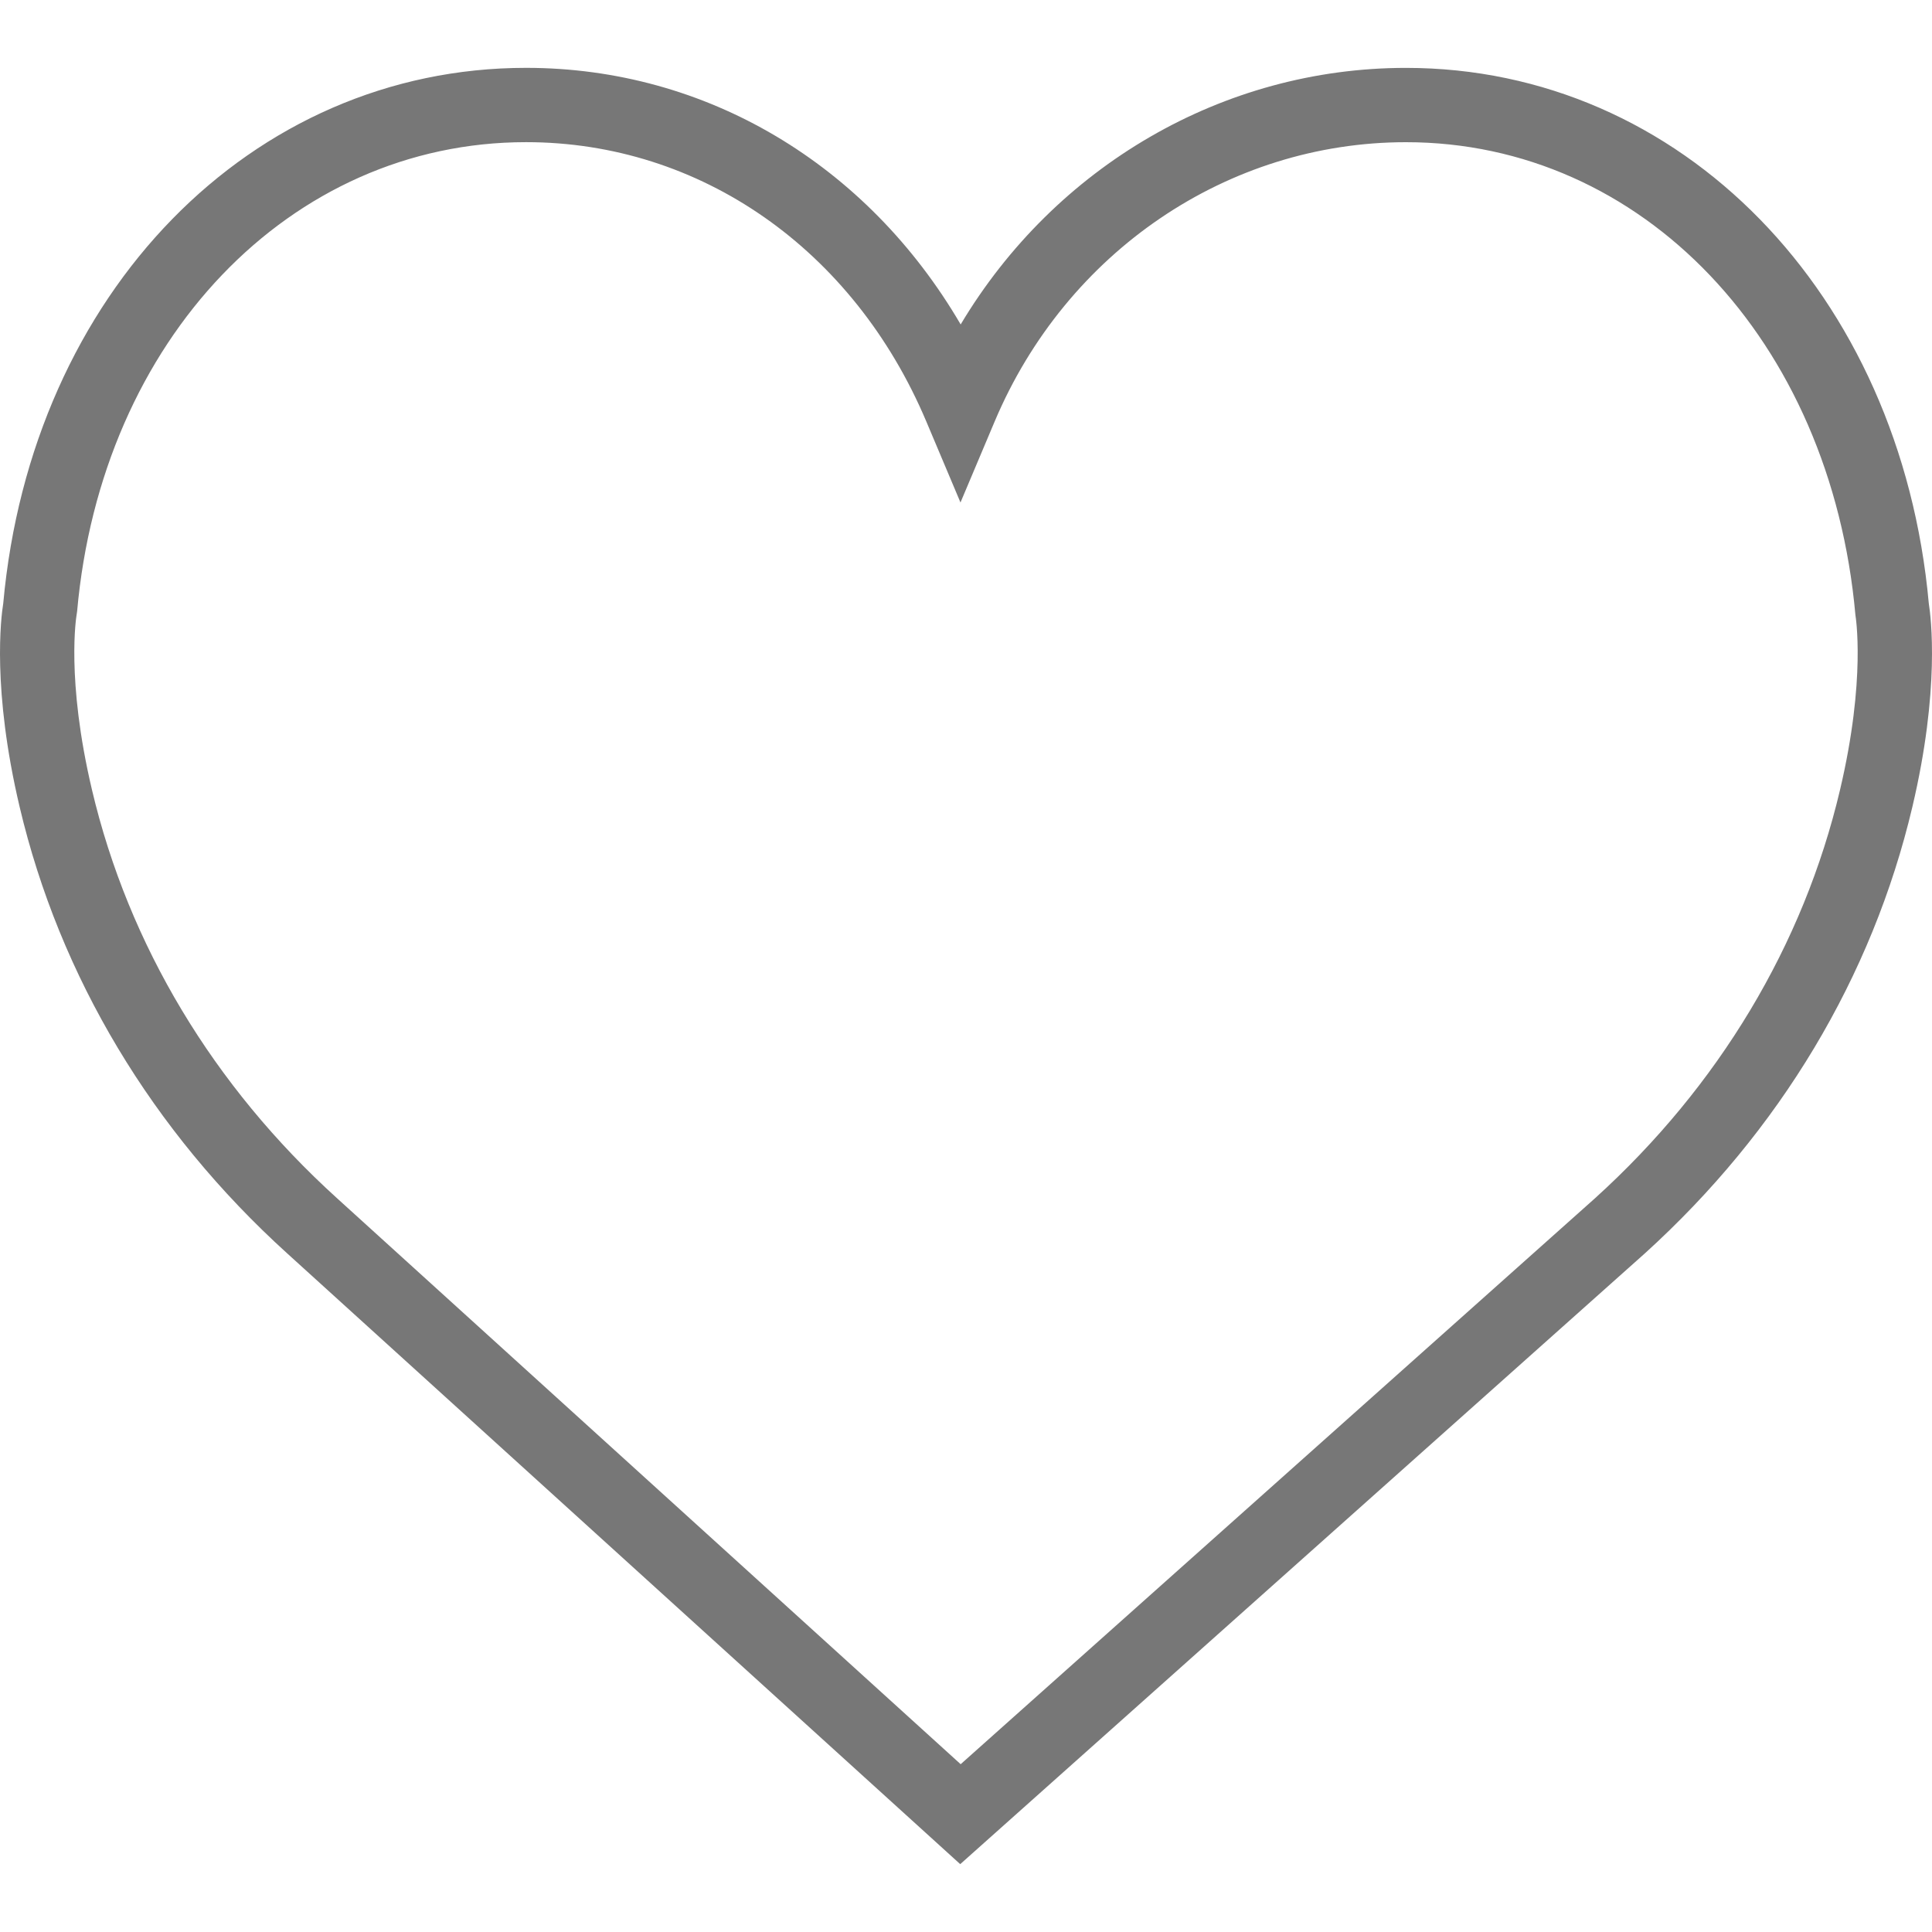
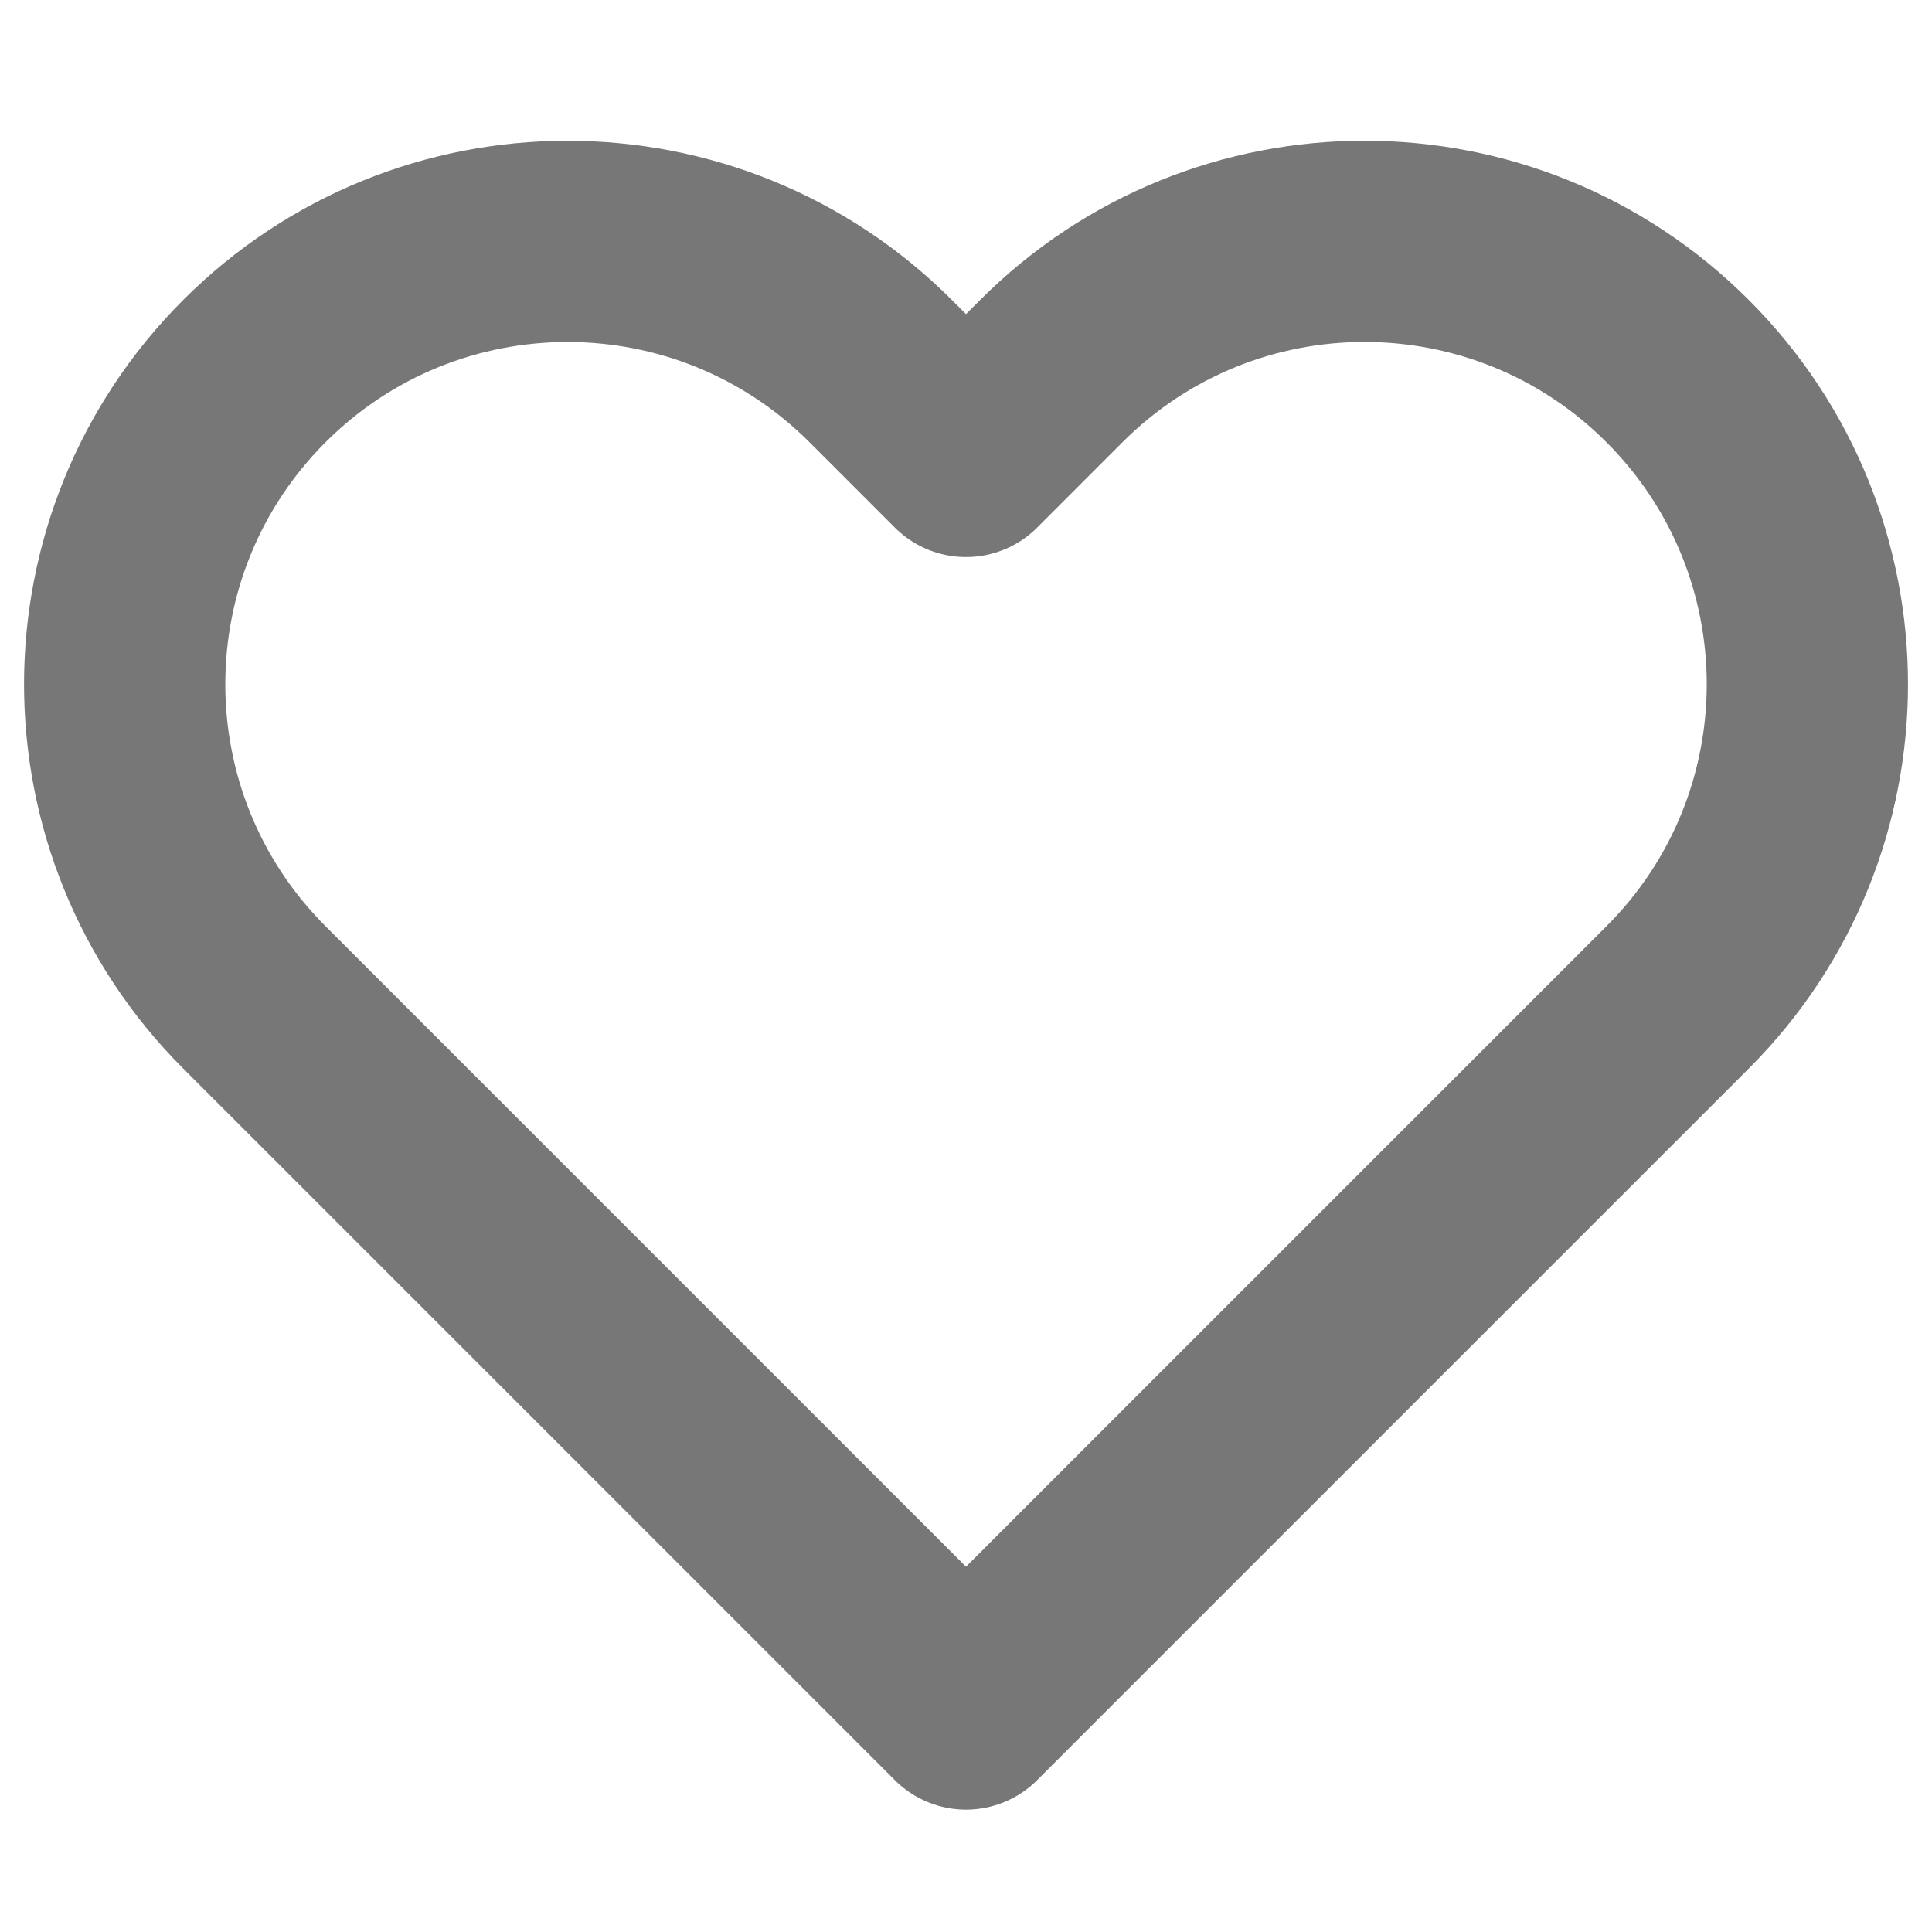
- <svg xmlns="http://www.w3.org/2000/svg" version="1.1" id="Capa_1" x="0px" y="0px" viewBox="0 0 51.997 51.997" style="enable-background:new 0 0 51.997 51.997; fill: #777;" xml:space="preserve">
-   <path d="M51.911,16.242C51.152,7.888,45.239,1.827,37.839,1.827c-4.93,0-9.444,2.653-11.984,6.905  c-2.517-4.307-6.846-6.906-11.697-6.906c-7.399,0-13.313,6.061-14.071,14.415c-0.06,0.369-0.306,2.311,0.442,5.478  c1.078,4.568,3.568,8.723,7.199,12.013l18.115,16.439l18.426-16.438c3.631-3.291,6.121-7.445,7.199-12.014  C52.216,18.553,51.97,16.611,51.911,16.242z M49.521,21.261c-0.984,4.172-3.265,7.973-6.59,10.985L25.855,47.481L9.072,32.25  c-3.331-3.018-5.611-6.818-6.596-10.99c-0.708-2.997-0.417-4.69-0.416-4.701l0.015-0.101C2.725,9.139,7.806,3.826,14.158,3.826  c4.687,0,8.813,2.88,10.771,7.515l0.921,2.183l0.921-2.183c1.927-4.564,6.271-7.514,11.069-7.514  c6.351,0,11.433,5.313,12.096,12.727C49.938,16.57,50.229,18.264,49.521,21.261z" />
+ <svg xmlns="http://www.w3.org/2000/svg" width="24" height="24" viewBox="0 0 24 24" fill="none" stroke="#777" stroke-width="2.5" stroke-linecap="round" stroke-linejoin="round" class="feather feather-heart">
+   <path d="M20.84 4.61a5.5 5.5 0 0 0-7.78 0L12 5.67l-1.06-1.06a5.5 5.5 0 0 0-7.78 7.78l1.06 1.06L12 21.23l7.78-7.78 1.06-1.06a5.5 5.5 0 0 0 0-7.78z" />
</svg>
